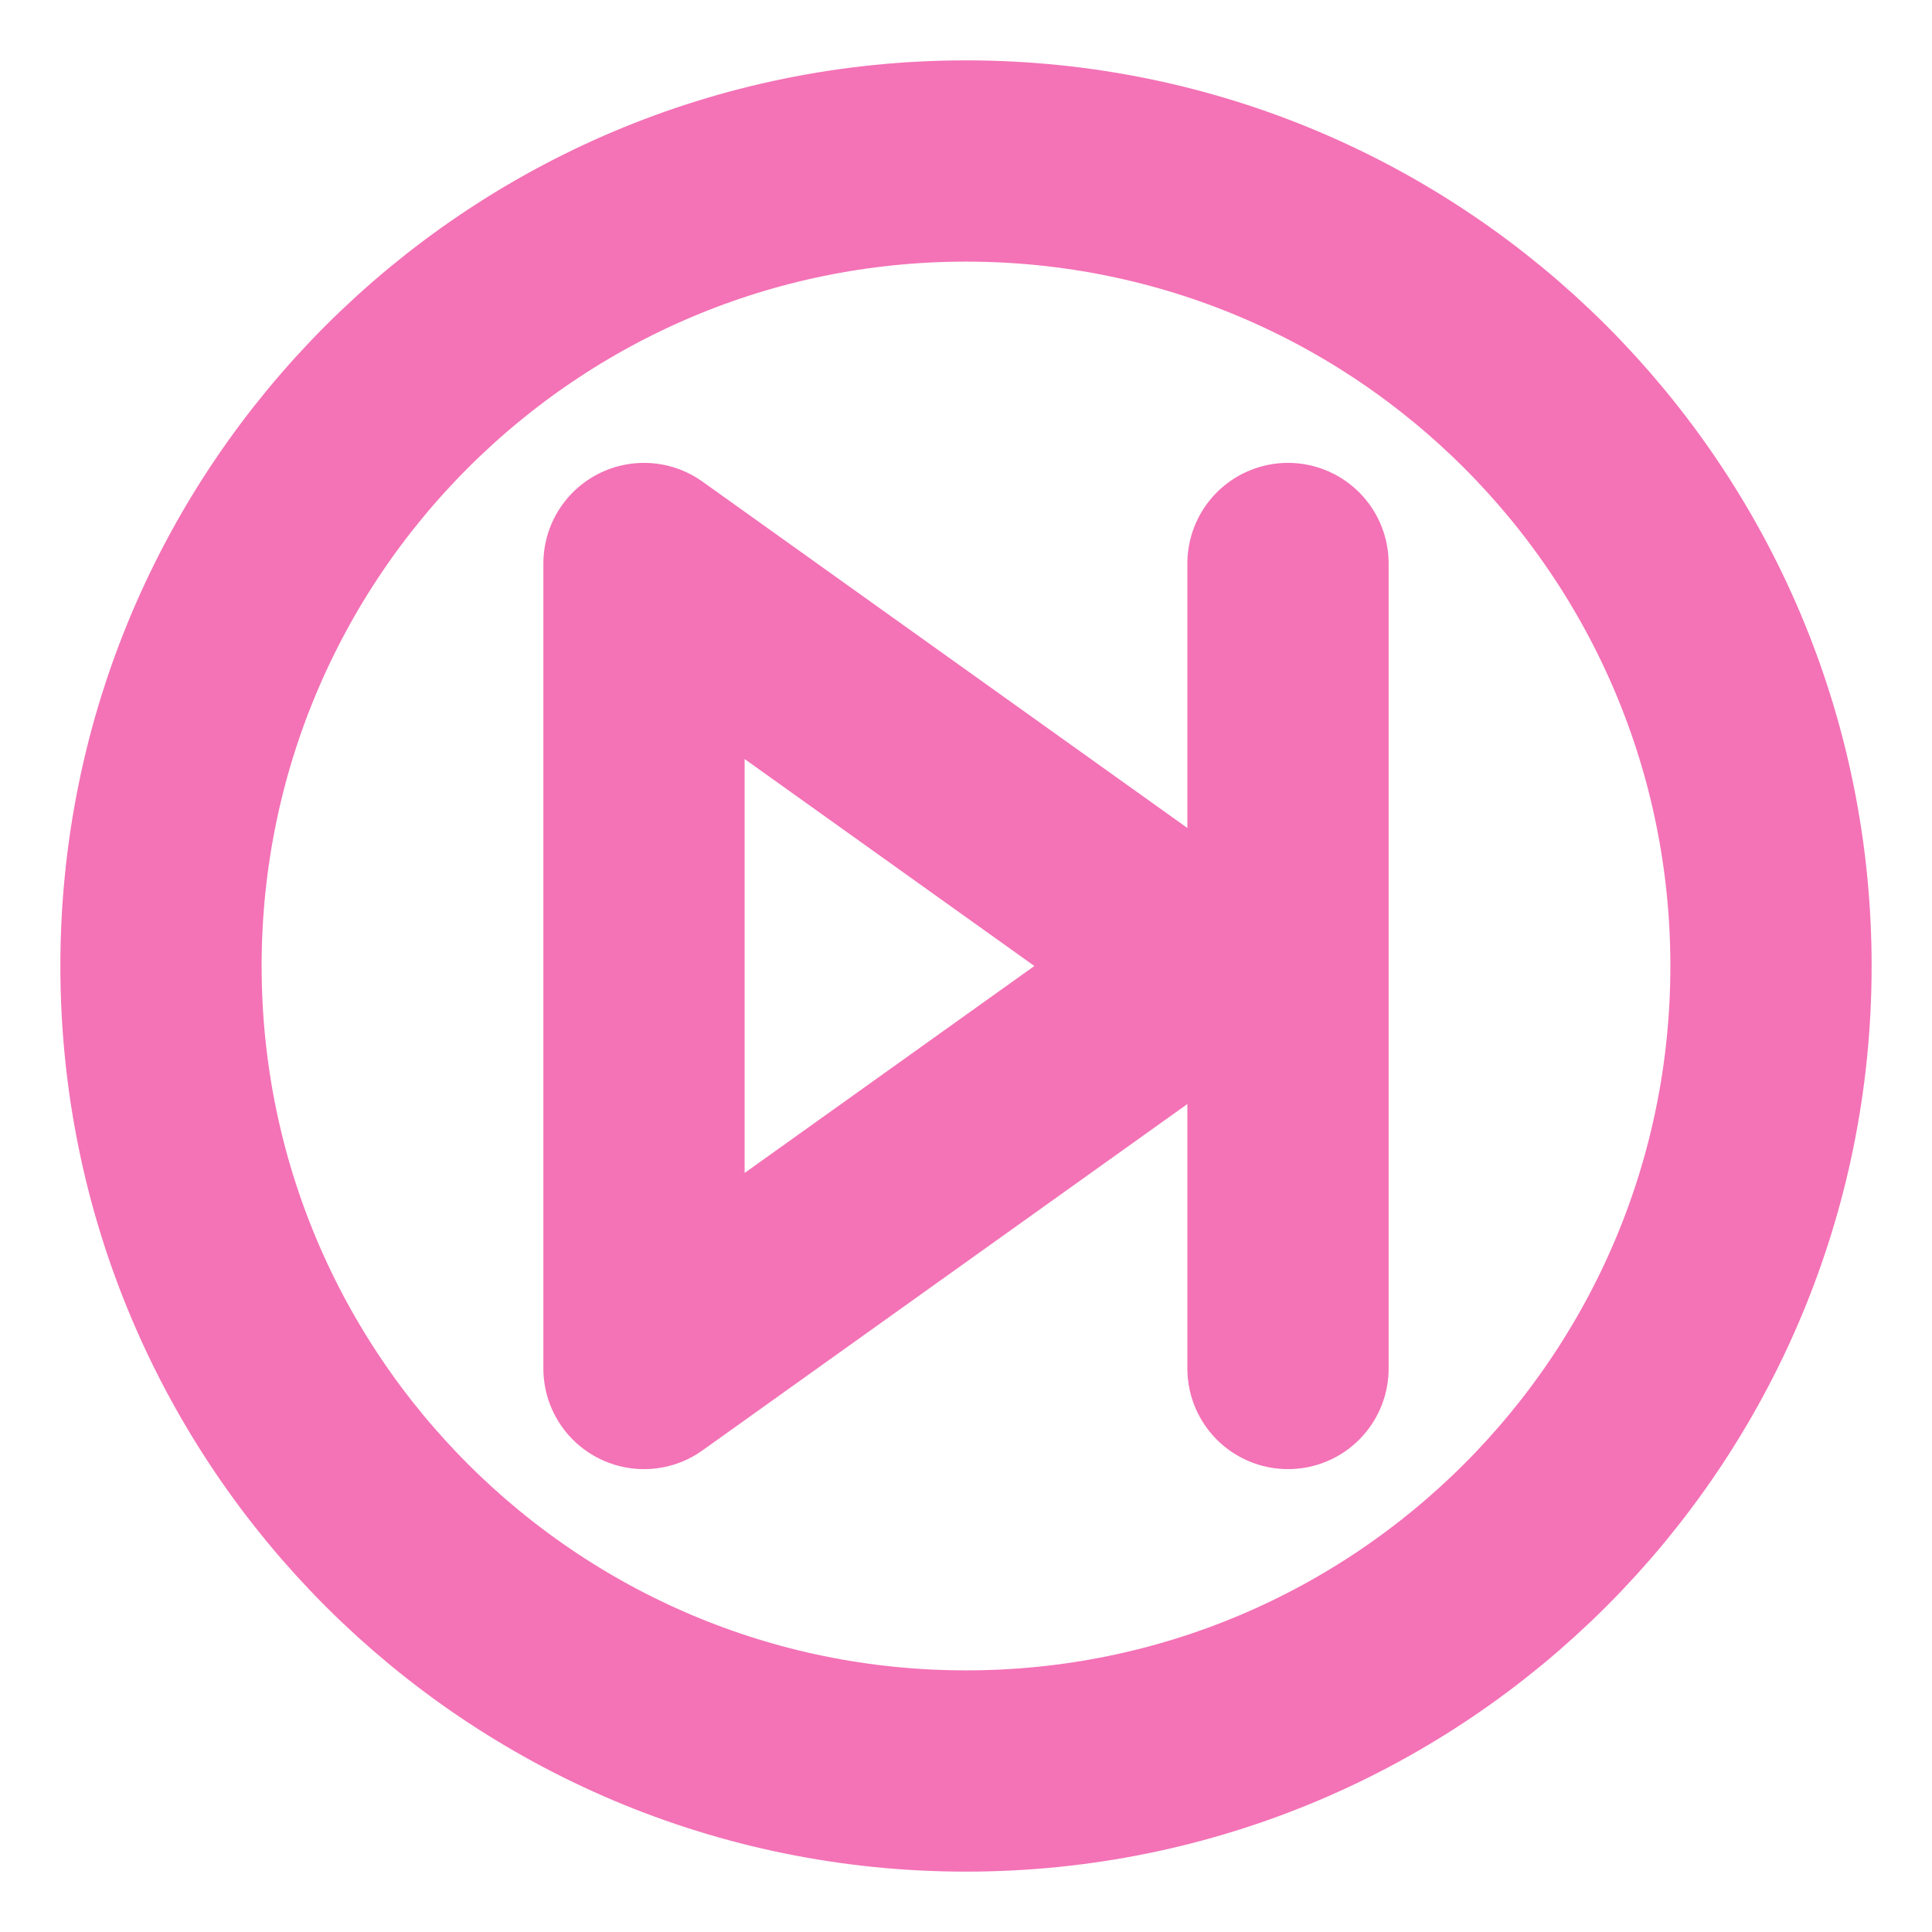
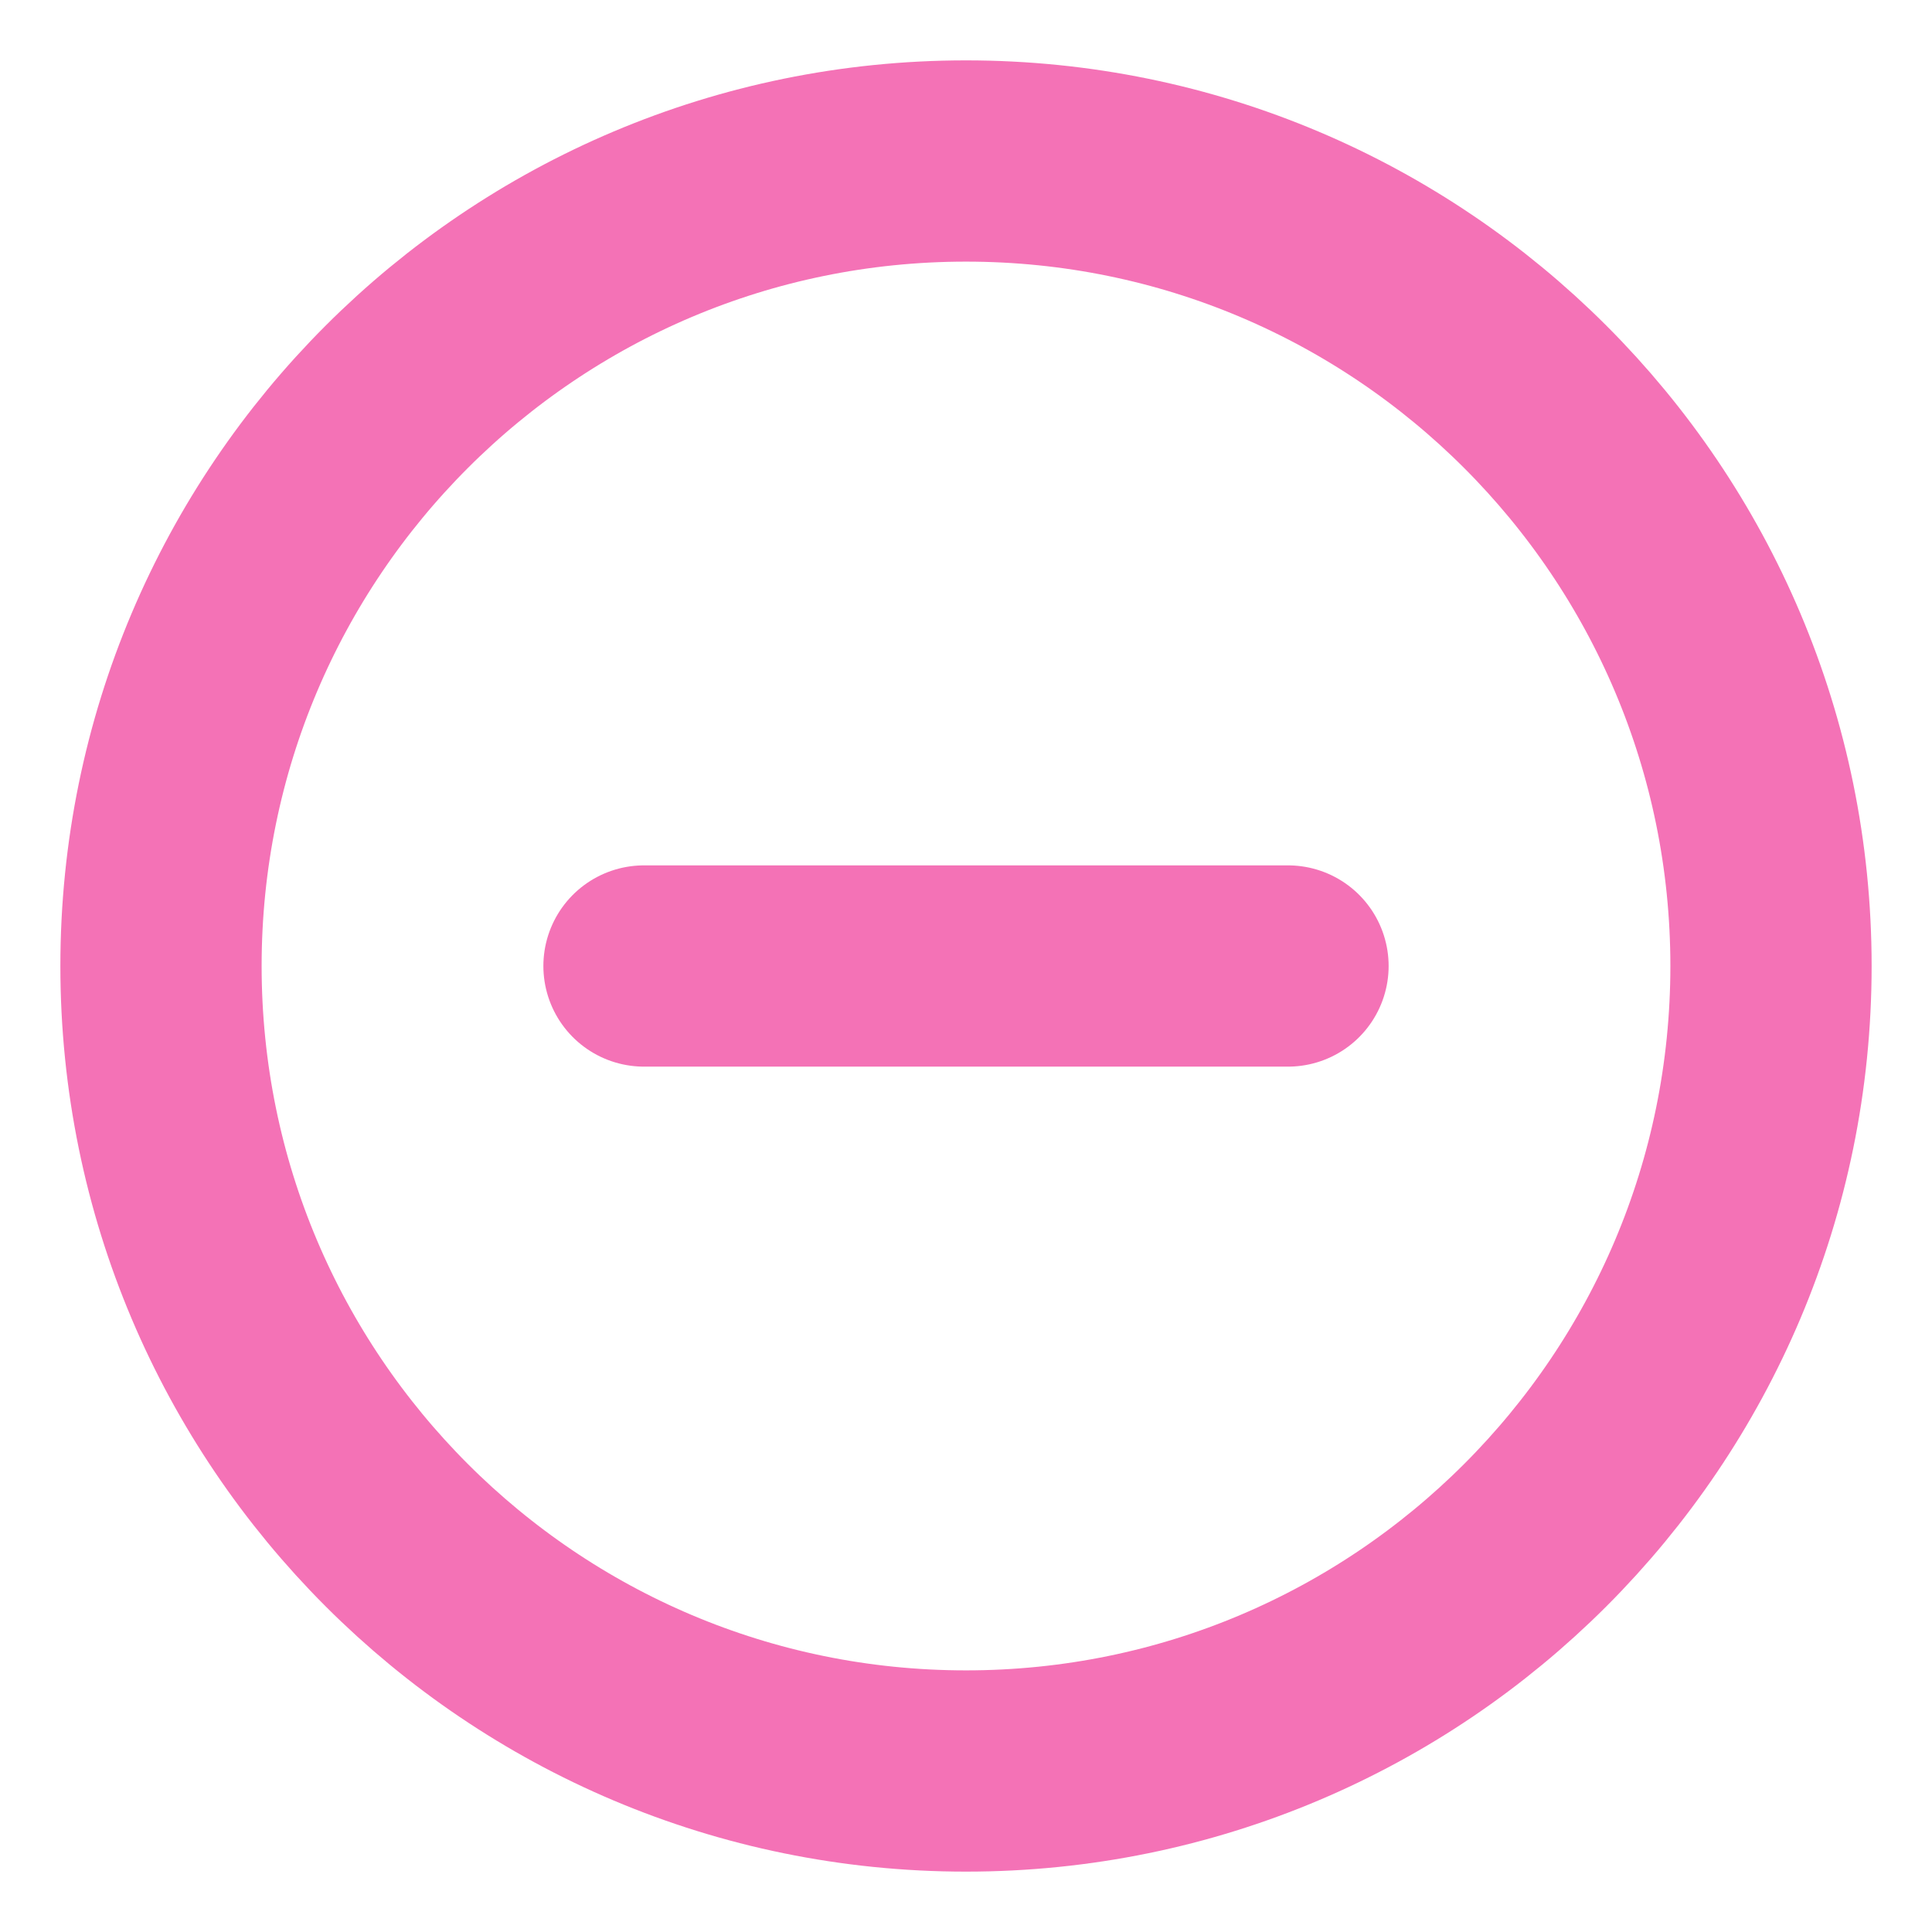
<svg xmlns="http://www.w3.org/2000/svg" viewBox="0 0 24 24" fill="none" fill-opacity="0" stroke="#F472B6" stroke-width="2.5" stroke-linecap="round" stroke-linejoin="round">
  <circle cx="12" cy="12" r="10" />
-   <path d="M8 7l7 5-7 5V7zM16 7v10" />
+   <path d="M8 12h8" />
</svg>
